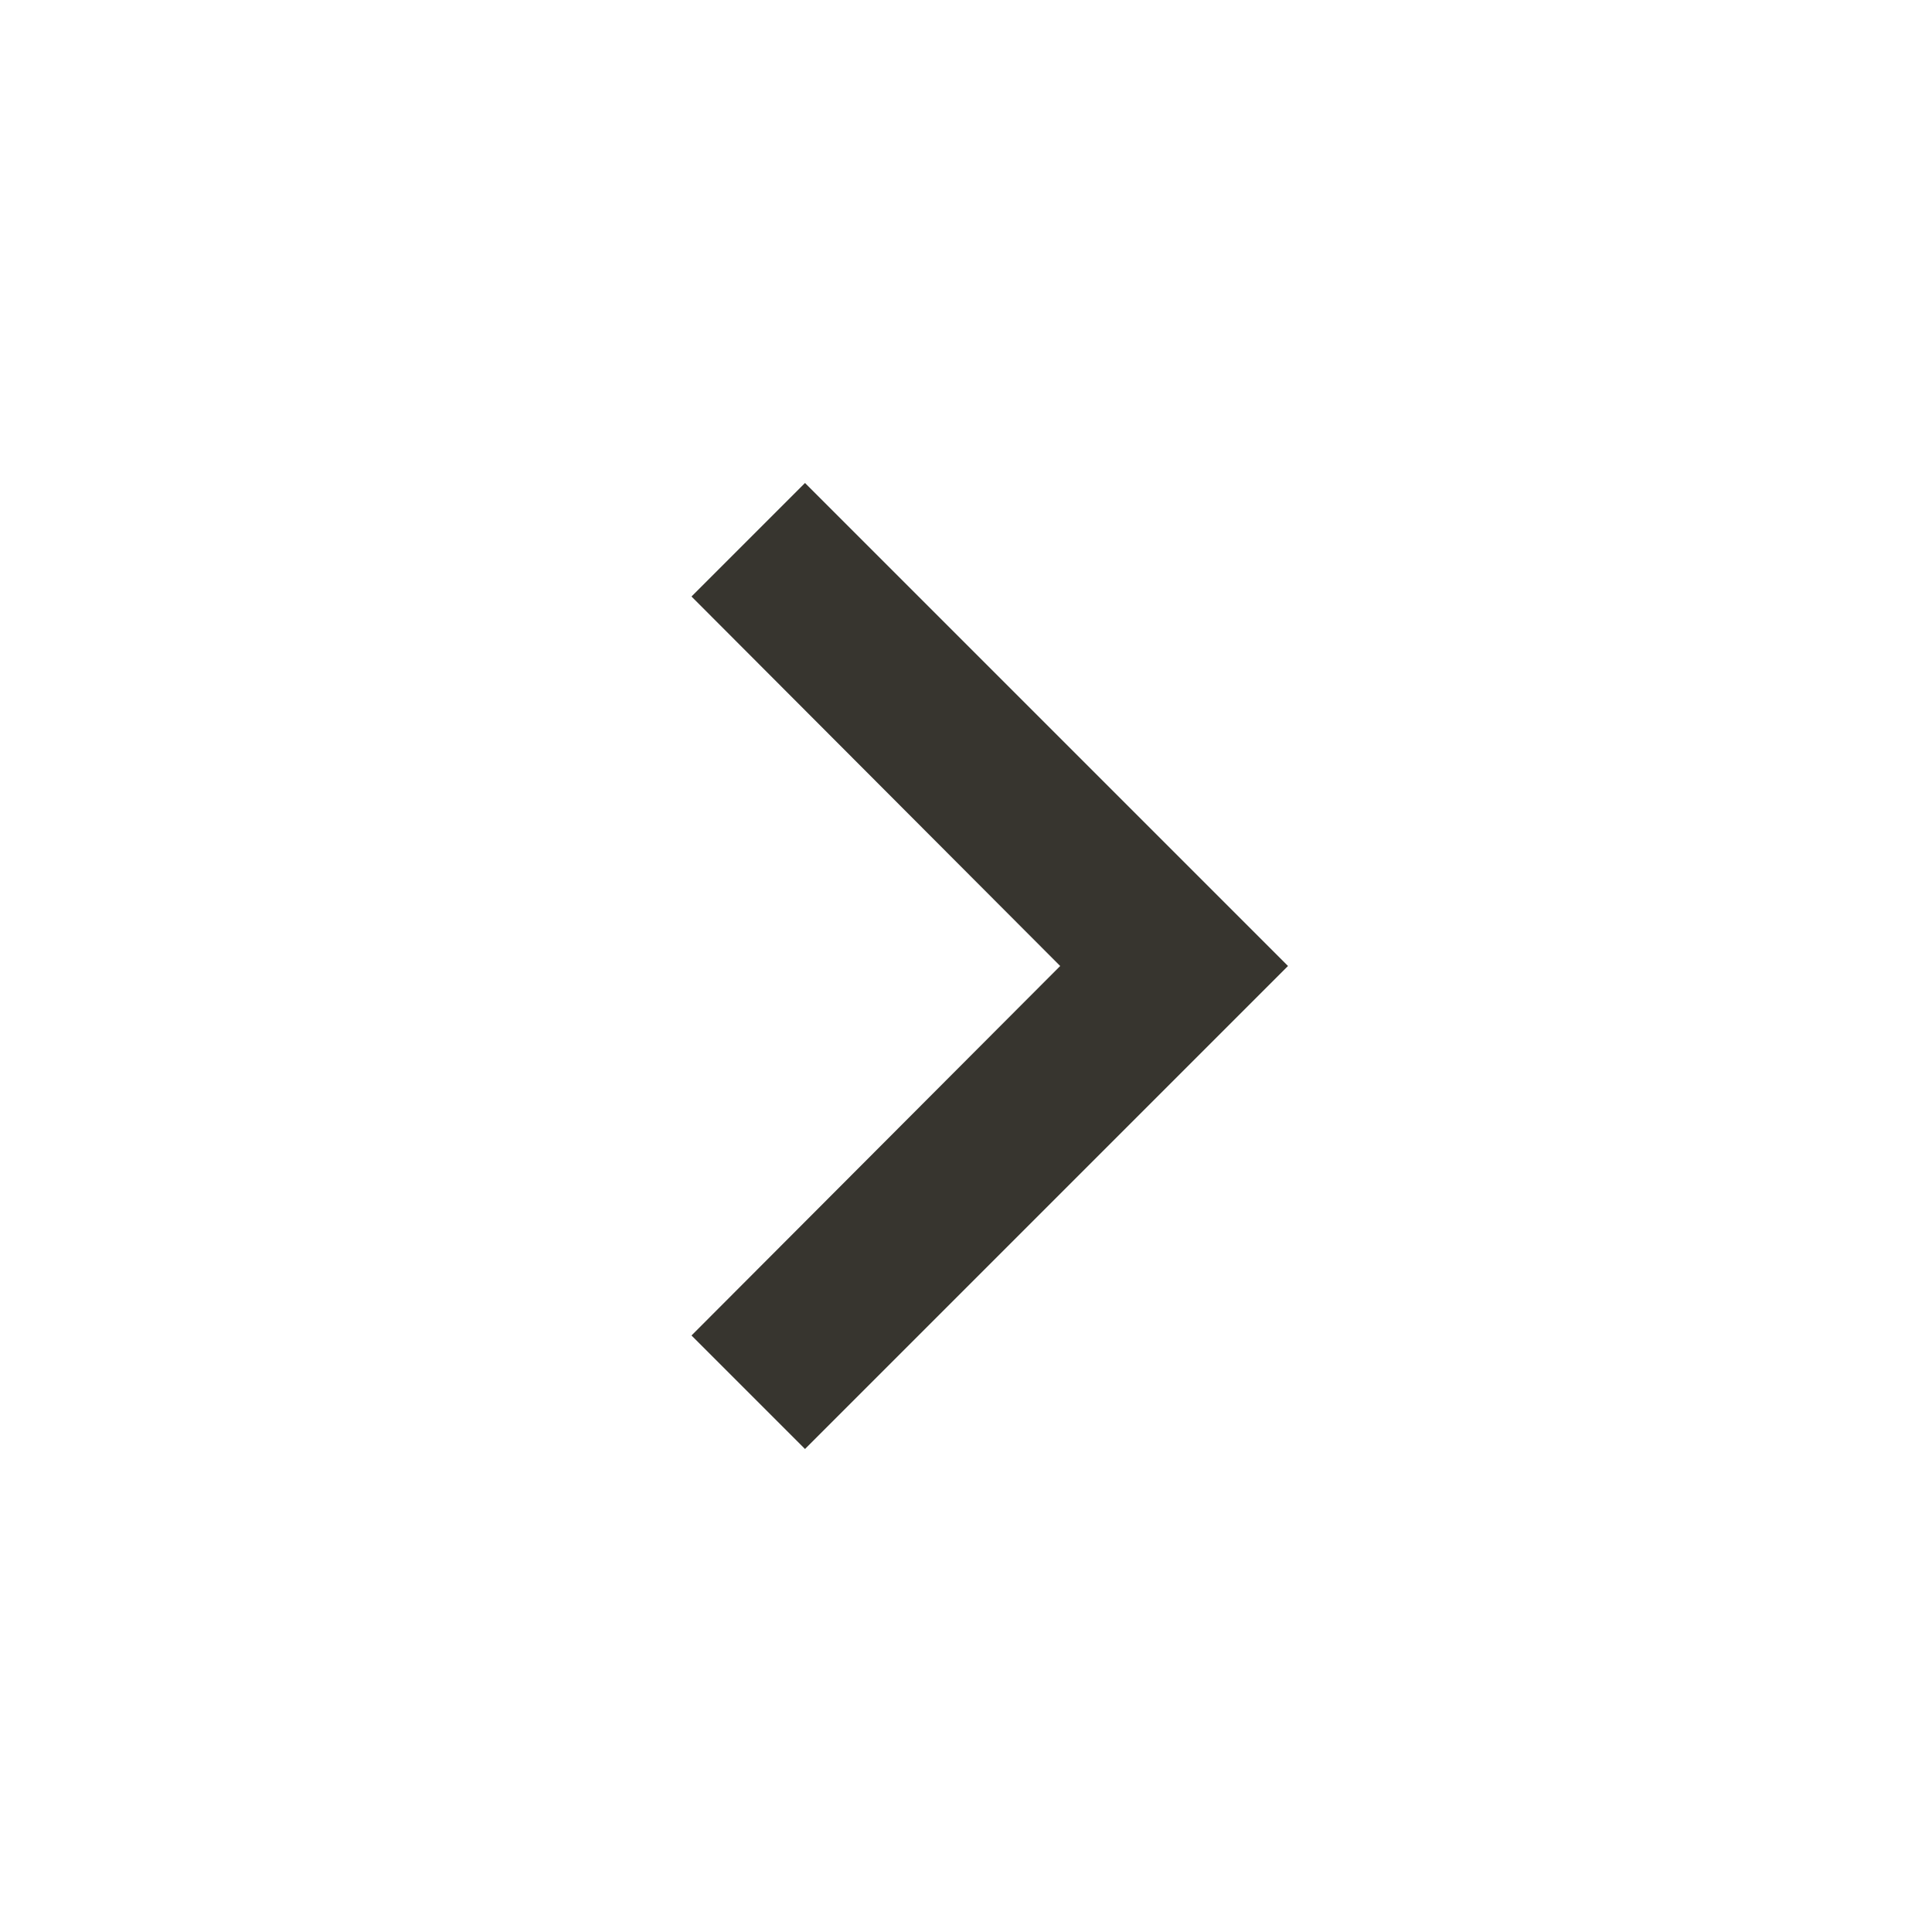
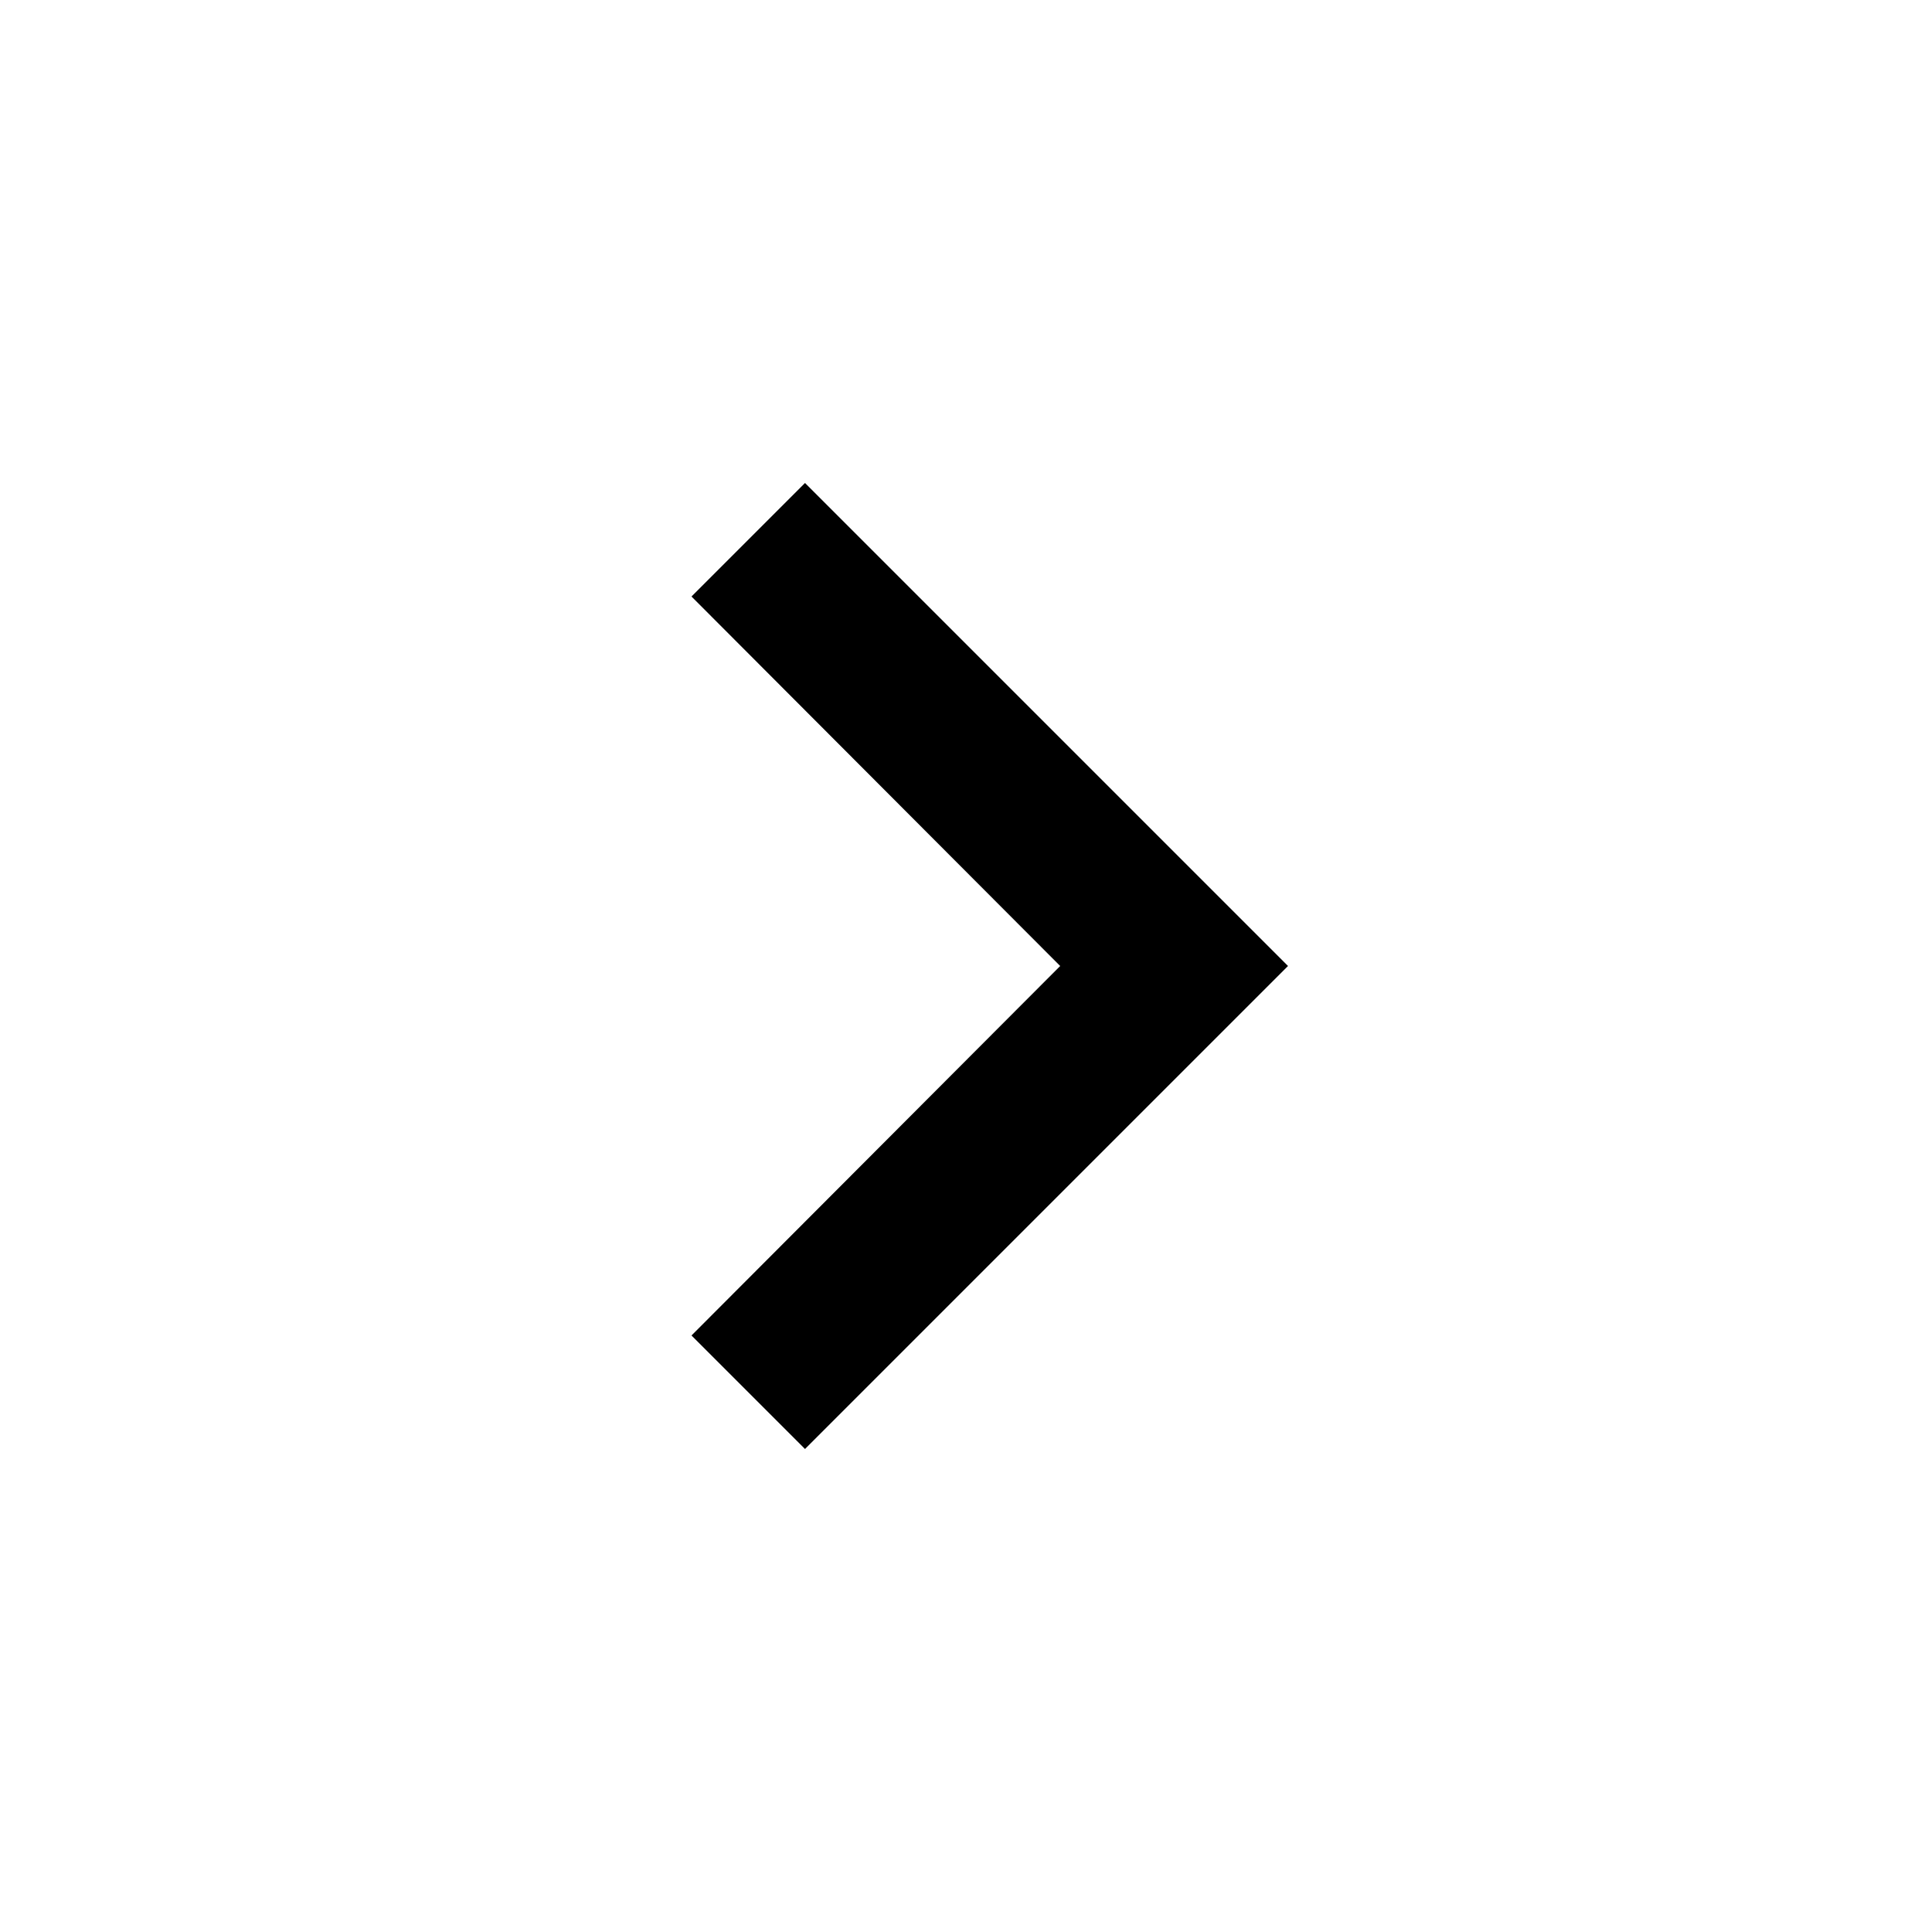
- <svg xmlns="http://www.w3.org/2000/svg" height="24px" viewBox="0 0 24 24" width="24px" fill="#37352f">
+ <svg xmlns="http://www.w3.org/2000/svg" height="24px" viewBox="0 0 24 24" width="24px" fill="currentColor">
  <path d="M0 0h24v24H0V0z" fill="none" />
  <path d="M10 6L8.59 7.41 13.17 12l-4.58 4.59L10 18l6-6-6-6z" />
</svg>
